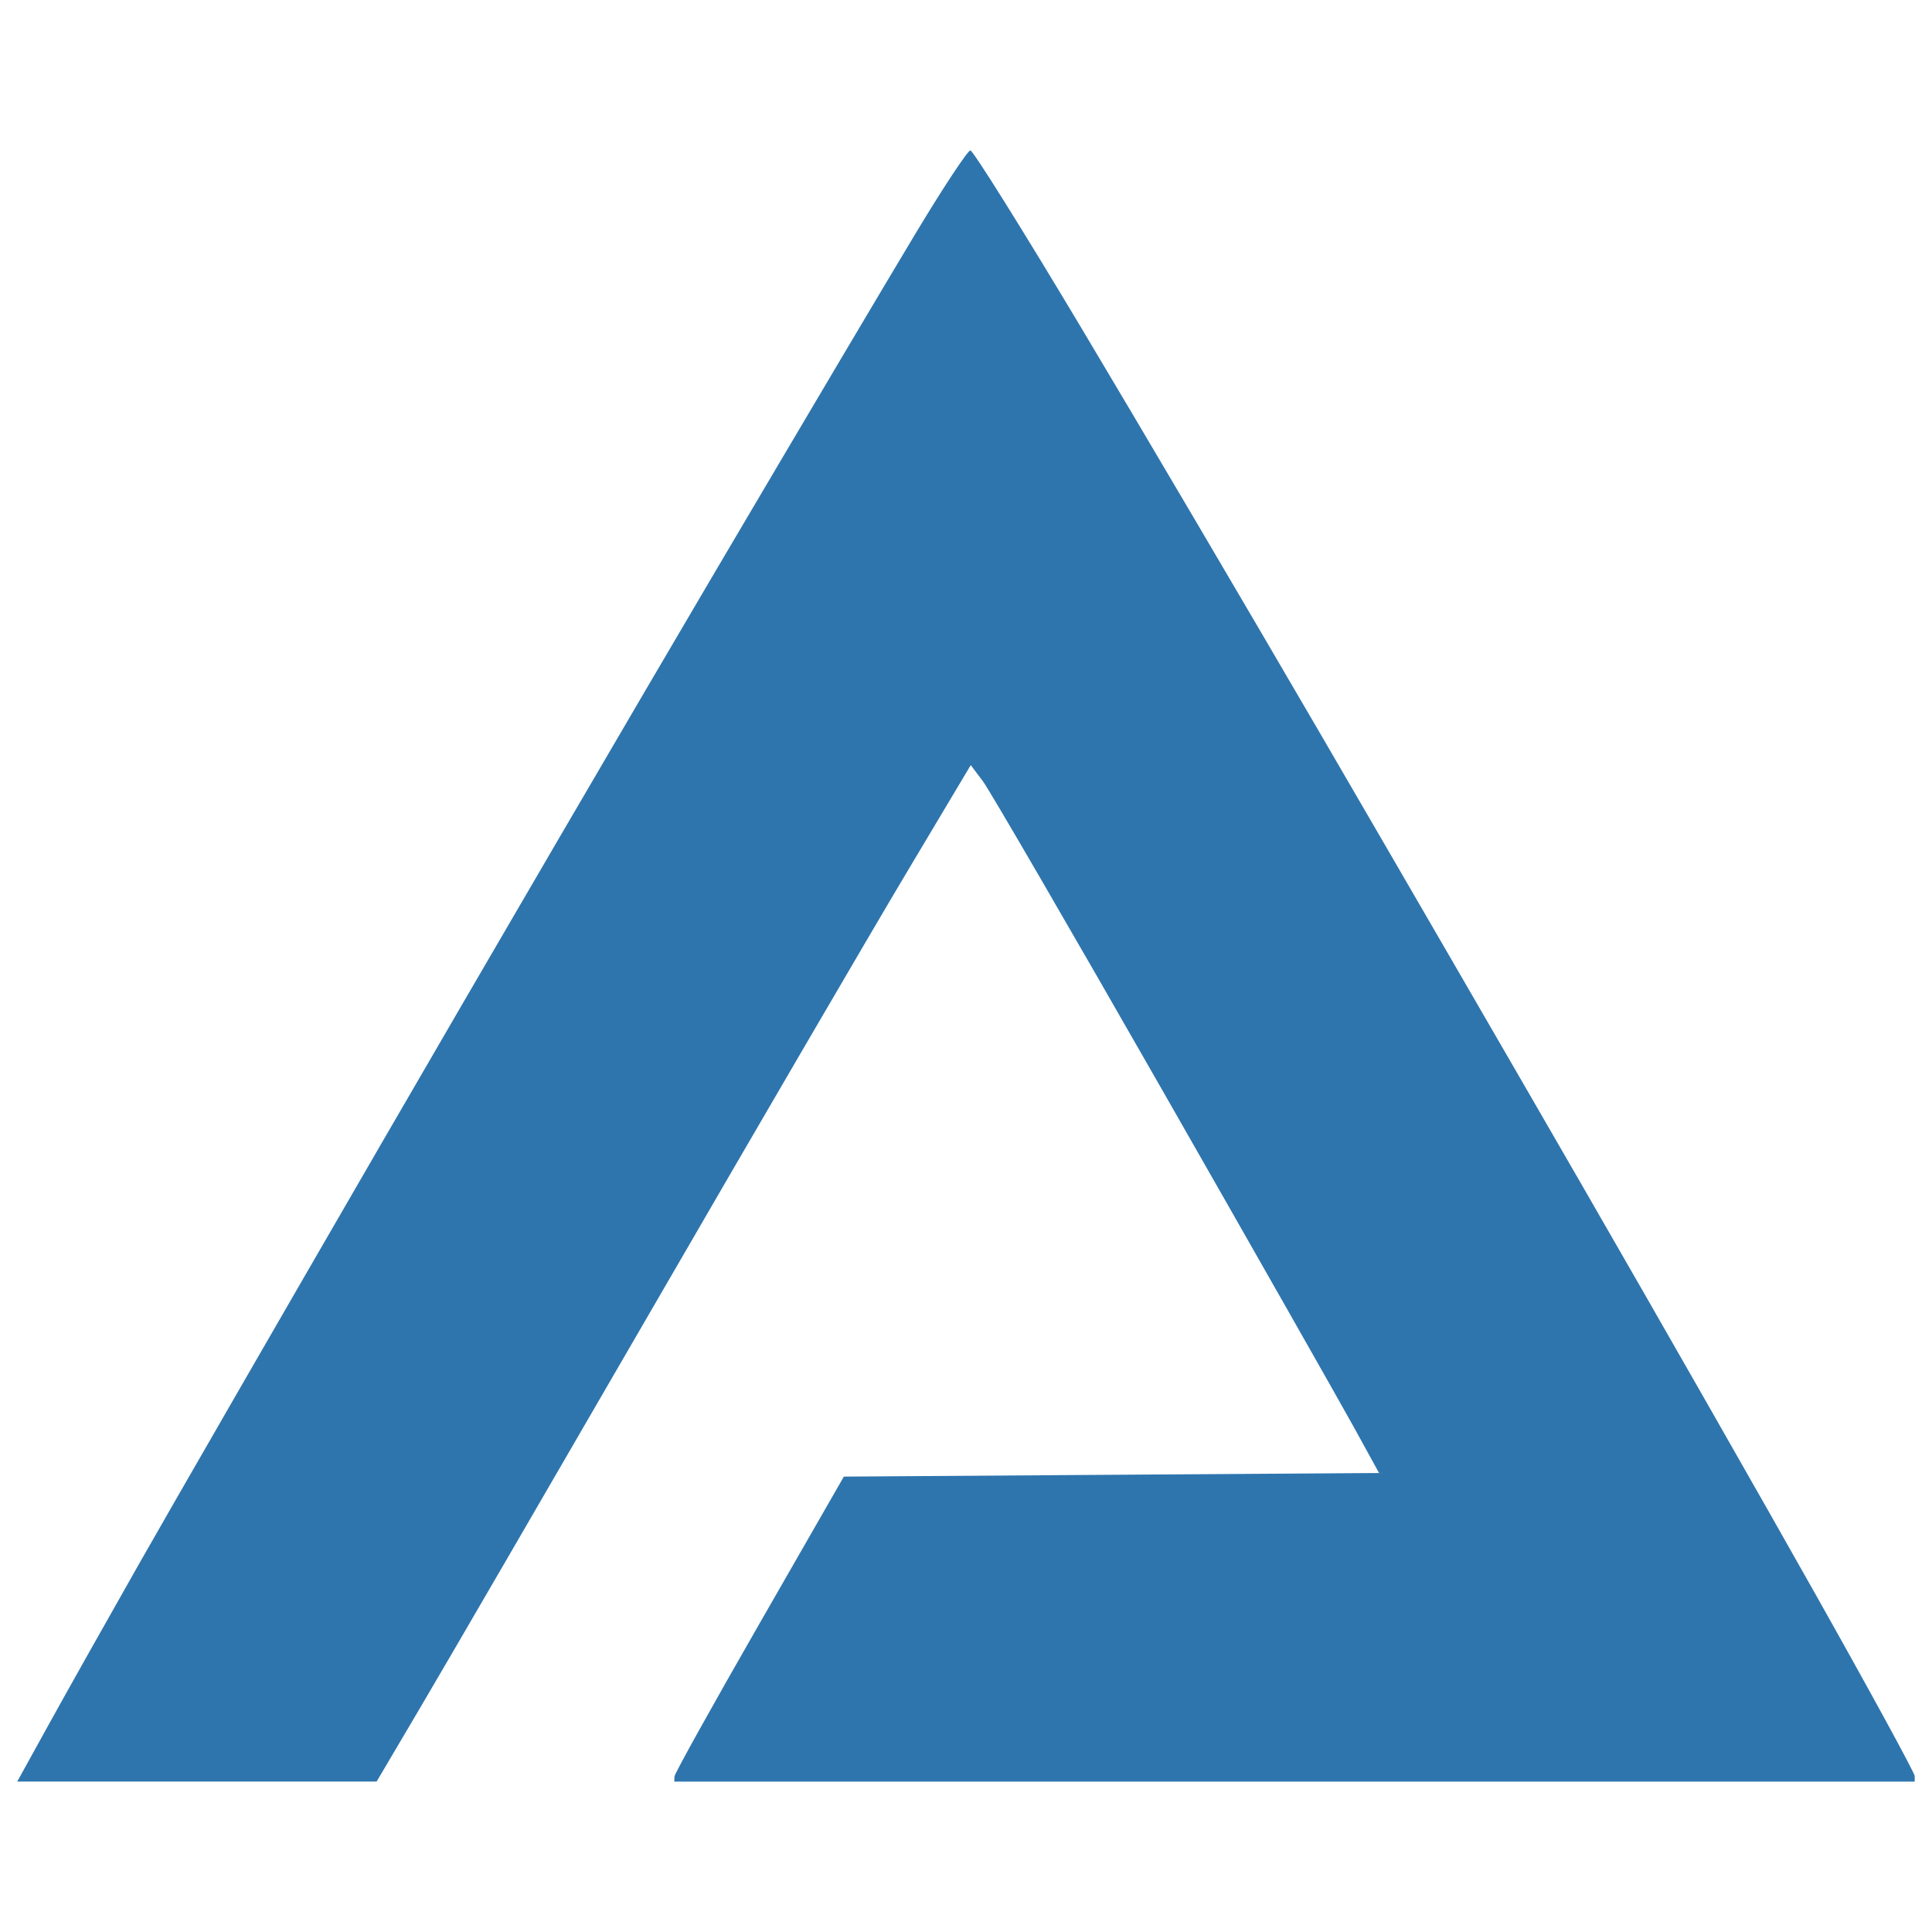
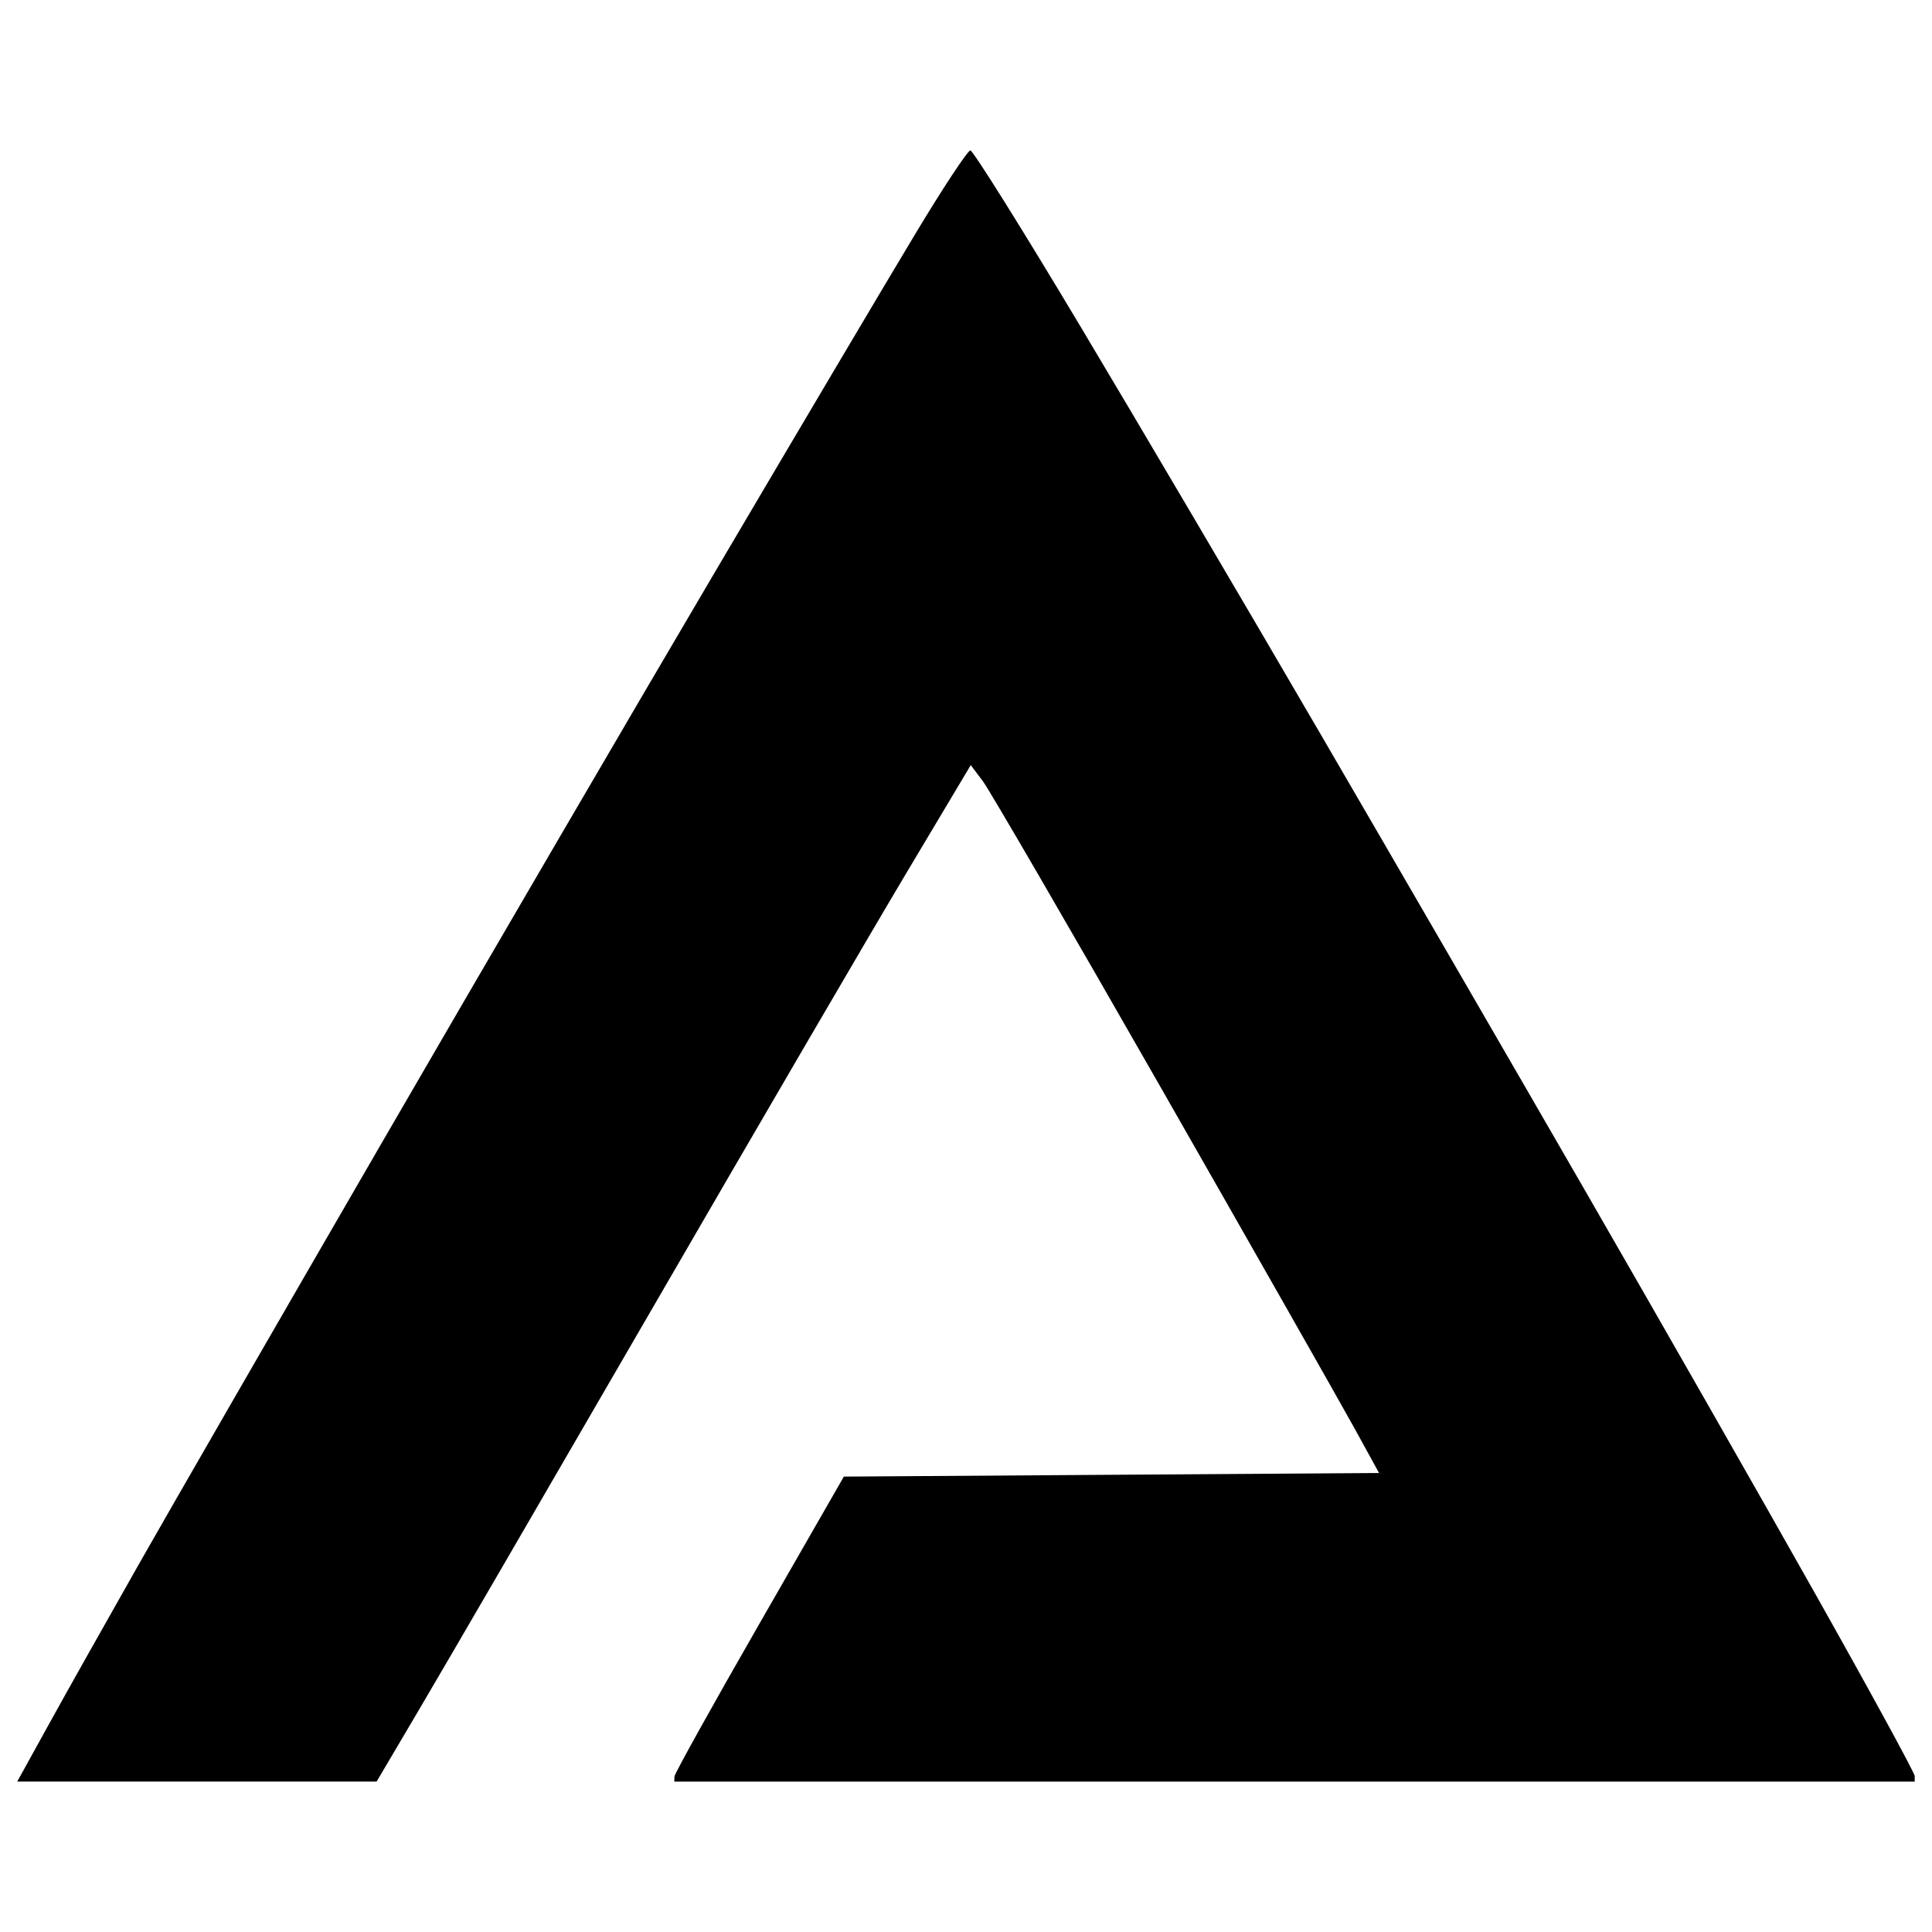
<svg xmlns="http://www.w3.org/2000/svg" width="56" height="56" viewBox="0 0 56 56" version="1.1" id="svg1">
  <defs id="defs1" />
  <g id="g1" style="fill:#000000;fill-opacity:1" transform="matrix(1.380635,0,0,1.380635,-10.54508,-10.82663)">
-     <path d="m 8.655,44.058 c 0.36,-0.653 1.207,-2.158 1.88,-3.345 0.674,-1.187 2.988,-5.201 5.143,-8.921 2.155,-3.719 5.31,-9.126 7.013,-12.014 1.702,-2.888 3.572,-6.045 4.156,-7.014 C 27.43,11.793 27.954,11 28.01,11 c 0.056,0 1.099,1.667 2.317,3.705 1.218,2.038 3.478,5.874 5.021,8.525 1.544,2.651 4.051,6.977 5.571,9.613 1.521,2.636 3.699,6.452 4.841,8.481 1.142,2.029 2.076,3.741 2.076,3.805 v 0.116 H 34.815 21.794 l 0.004,-0.108 c 0.002,-0.059 0.803,-1.5 1.78,-3.201 l 1.776,-3.094 5.618,-0.038 5.618,-0.038 -0.534,-0.971 C 35.762,37.261 33.948,34.068 32.024,30.701 30.1,27.334 28.412,24.427 28.272,24.242 l -0.254,-0.337 -1.365,2.288 c -0.751,1.259 -3.146,5.364 -5.323,9.123 -2.177,3.759 -4.369,7.531 -4.872,8.381 l -0.913,1.547 H 11.773 8 Z" id="path1" style="fill:#2e75ae;fill-opacity:1" />
+     <path d="m 8.655,44.058 c 0.36,-0.653 1.207,-2.158 1.88,-3.345 0.674,-1.187 2.988,-5.201 5.143,-8.921 2.155,-3.719 5.31,-9.126 7.013,-12.014 1.702,-2.888 3.572,-6.045 4.156,-7.014 C 27.43,11.793 27.954,11 28.01,11 c 0.056,0 1.099,1.667 2.317,3.705 1.218,2.038 3.478,5.874 5.021,8.525 1.544,2.651 4.051,6.977 5.571,9.613 1.521,2.636 3.699,6.452 4.841,8.481 1.142,2.029 2.076,3.741 2.076,3.805 v 0.116 H 34.815 21.794 l 0.004,-0.108 c 0.002,-0.059 0.803,-1.5 1.78,-3.201 l 1.776,-3.094 5.618,-0.038 5.618,-0.038 -0.534,-0.971 C 35.762,37.261 33.948,34.068 32.024,30.701 30.1,27.334 28.412,24.427 28.272,24.242 l -0.254,-0.337 -1.365,2.288 c -0.751,1.259 -3.146,5.364 -5.323,9.123 -2.177,3.759 -4.369,7.531 -4.872,8.381 l -0.913,1.547 H 11.773 8 Z" id="path1" />
  </g>
</svg>
